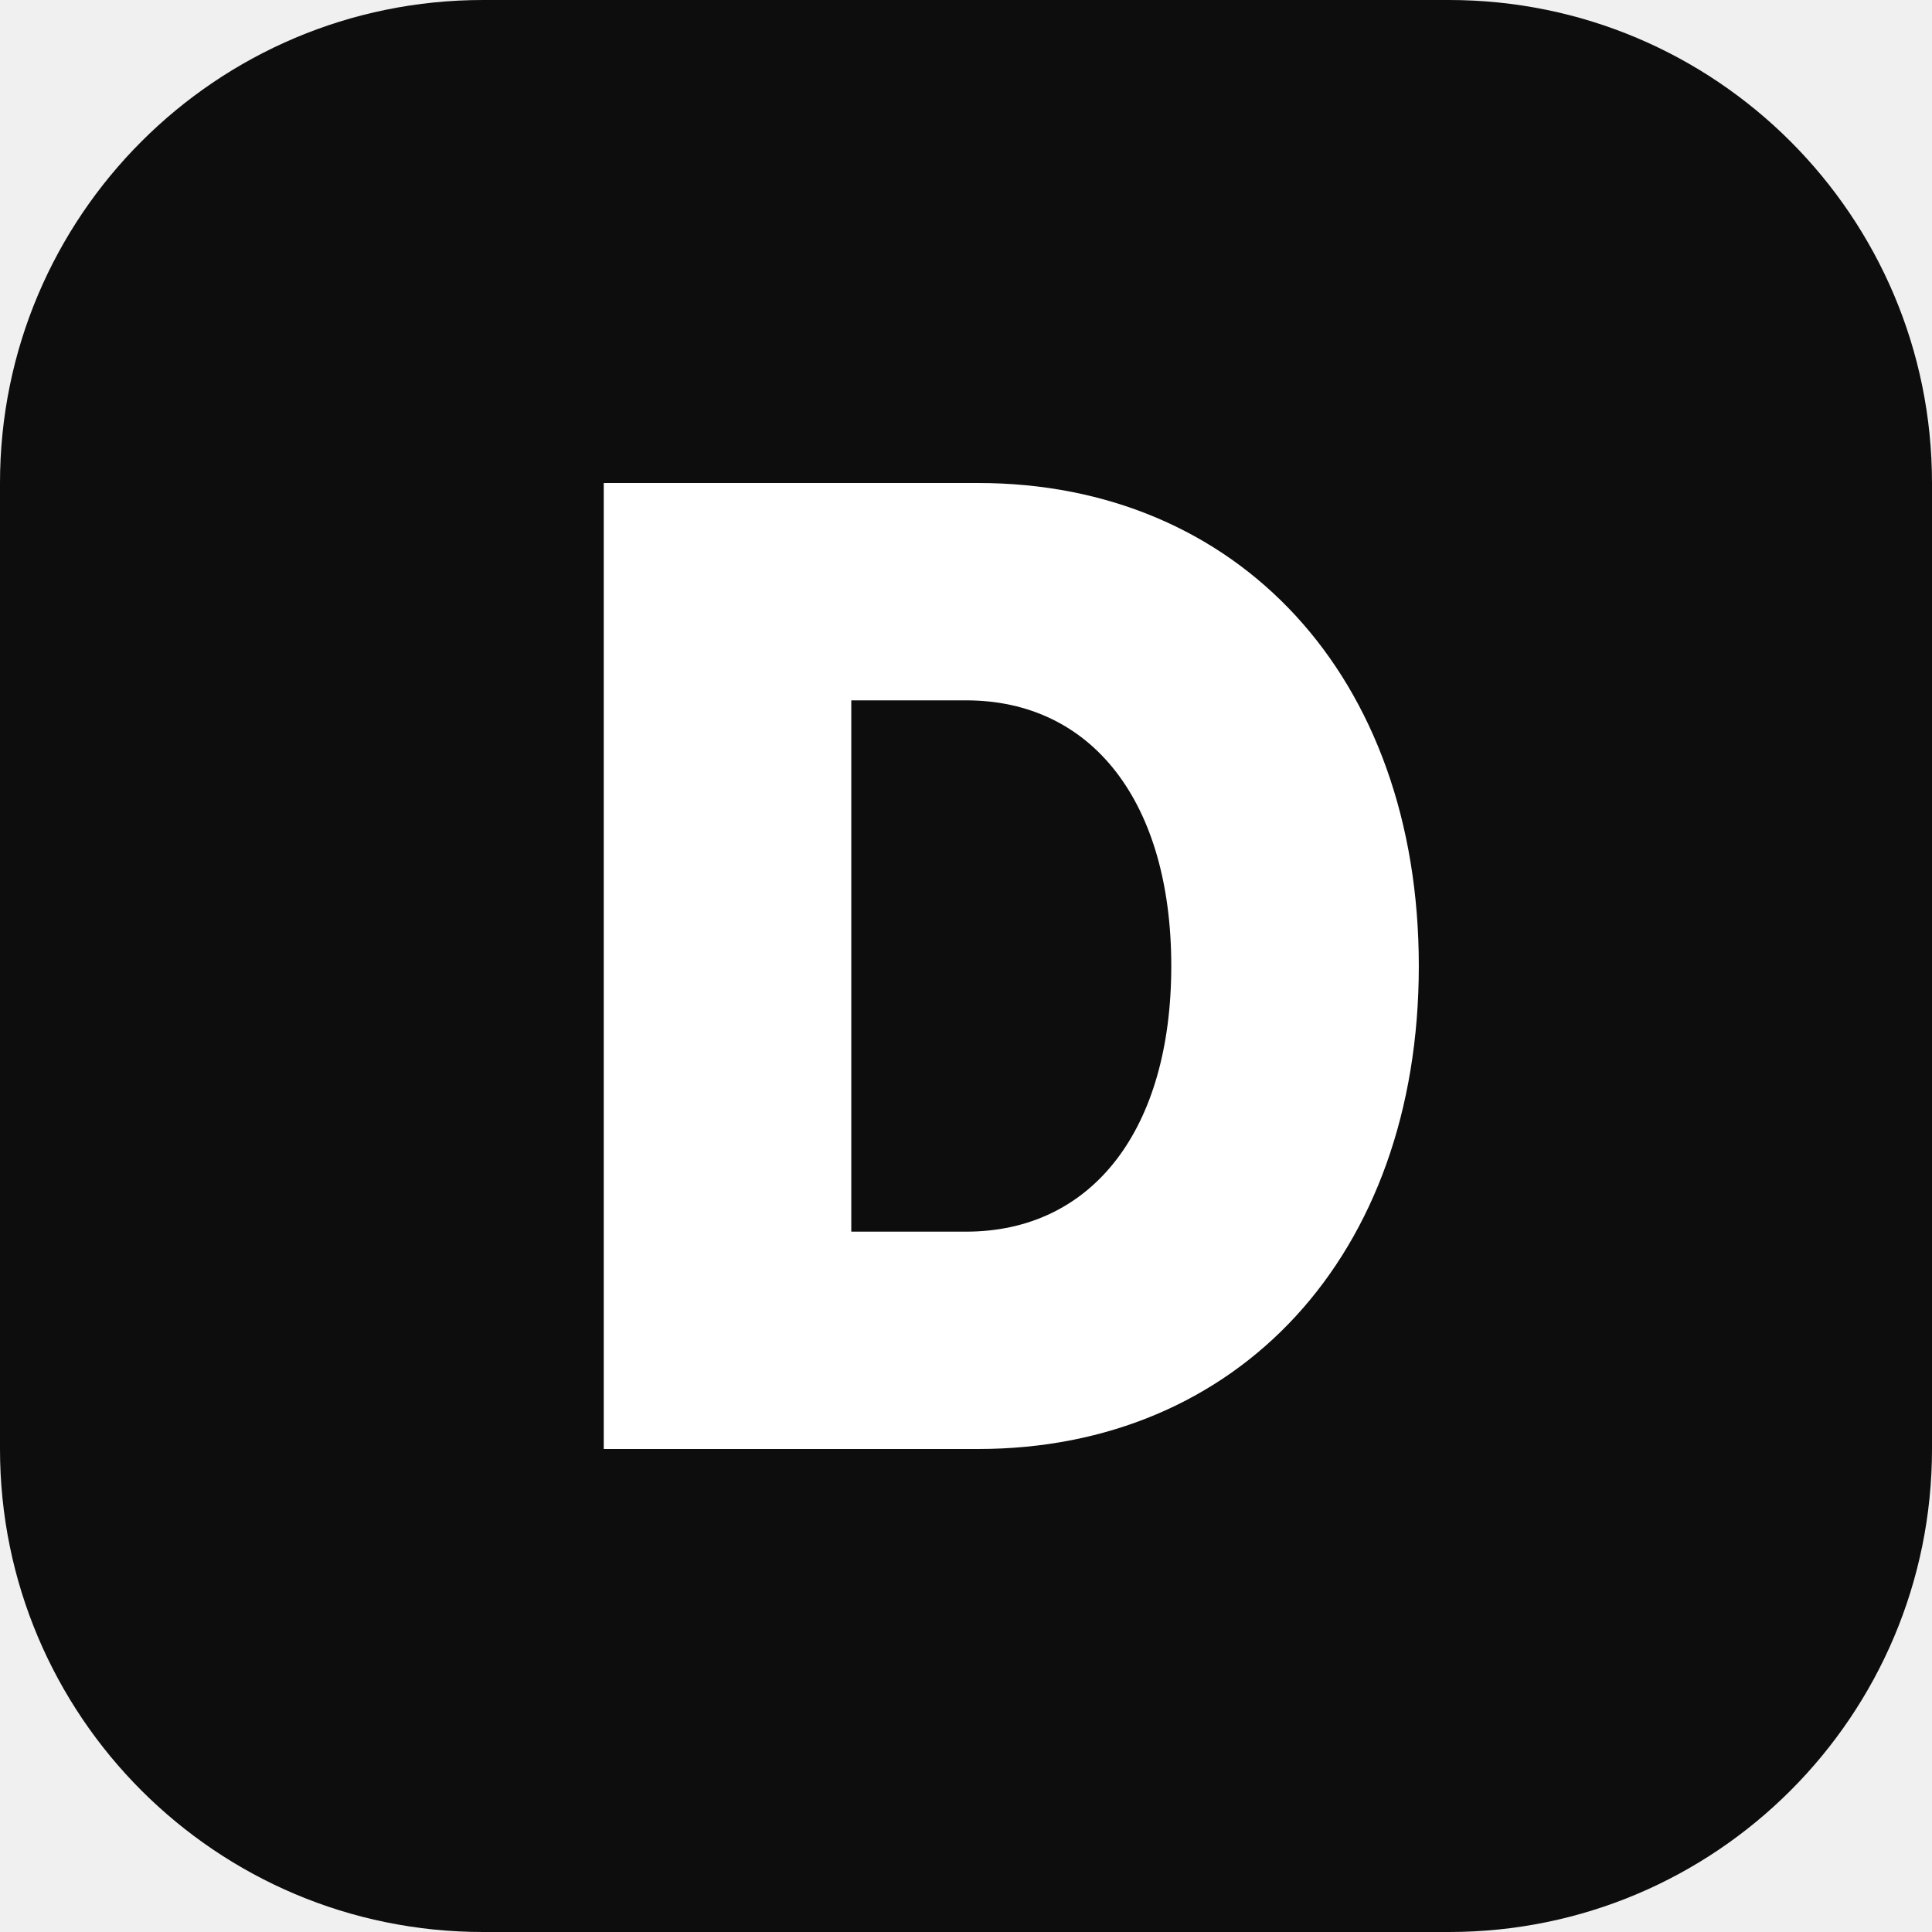
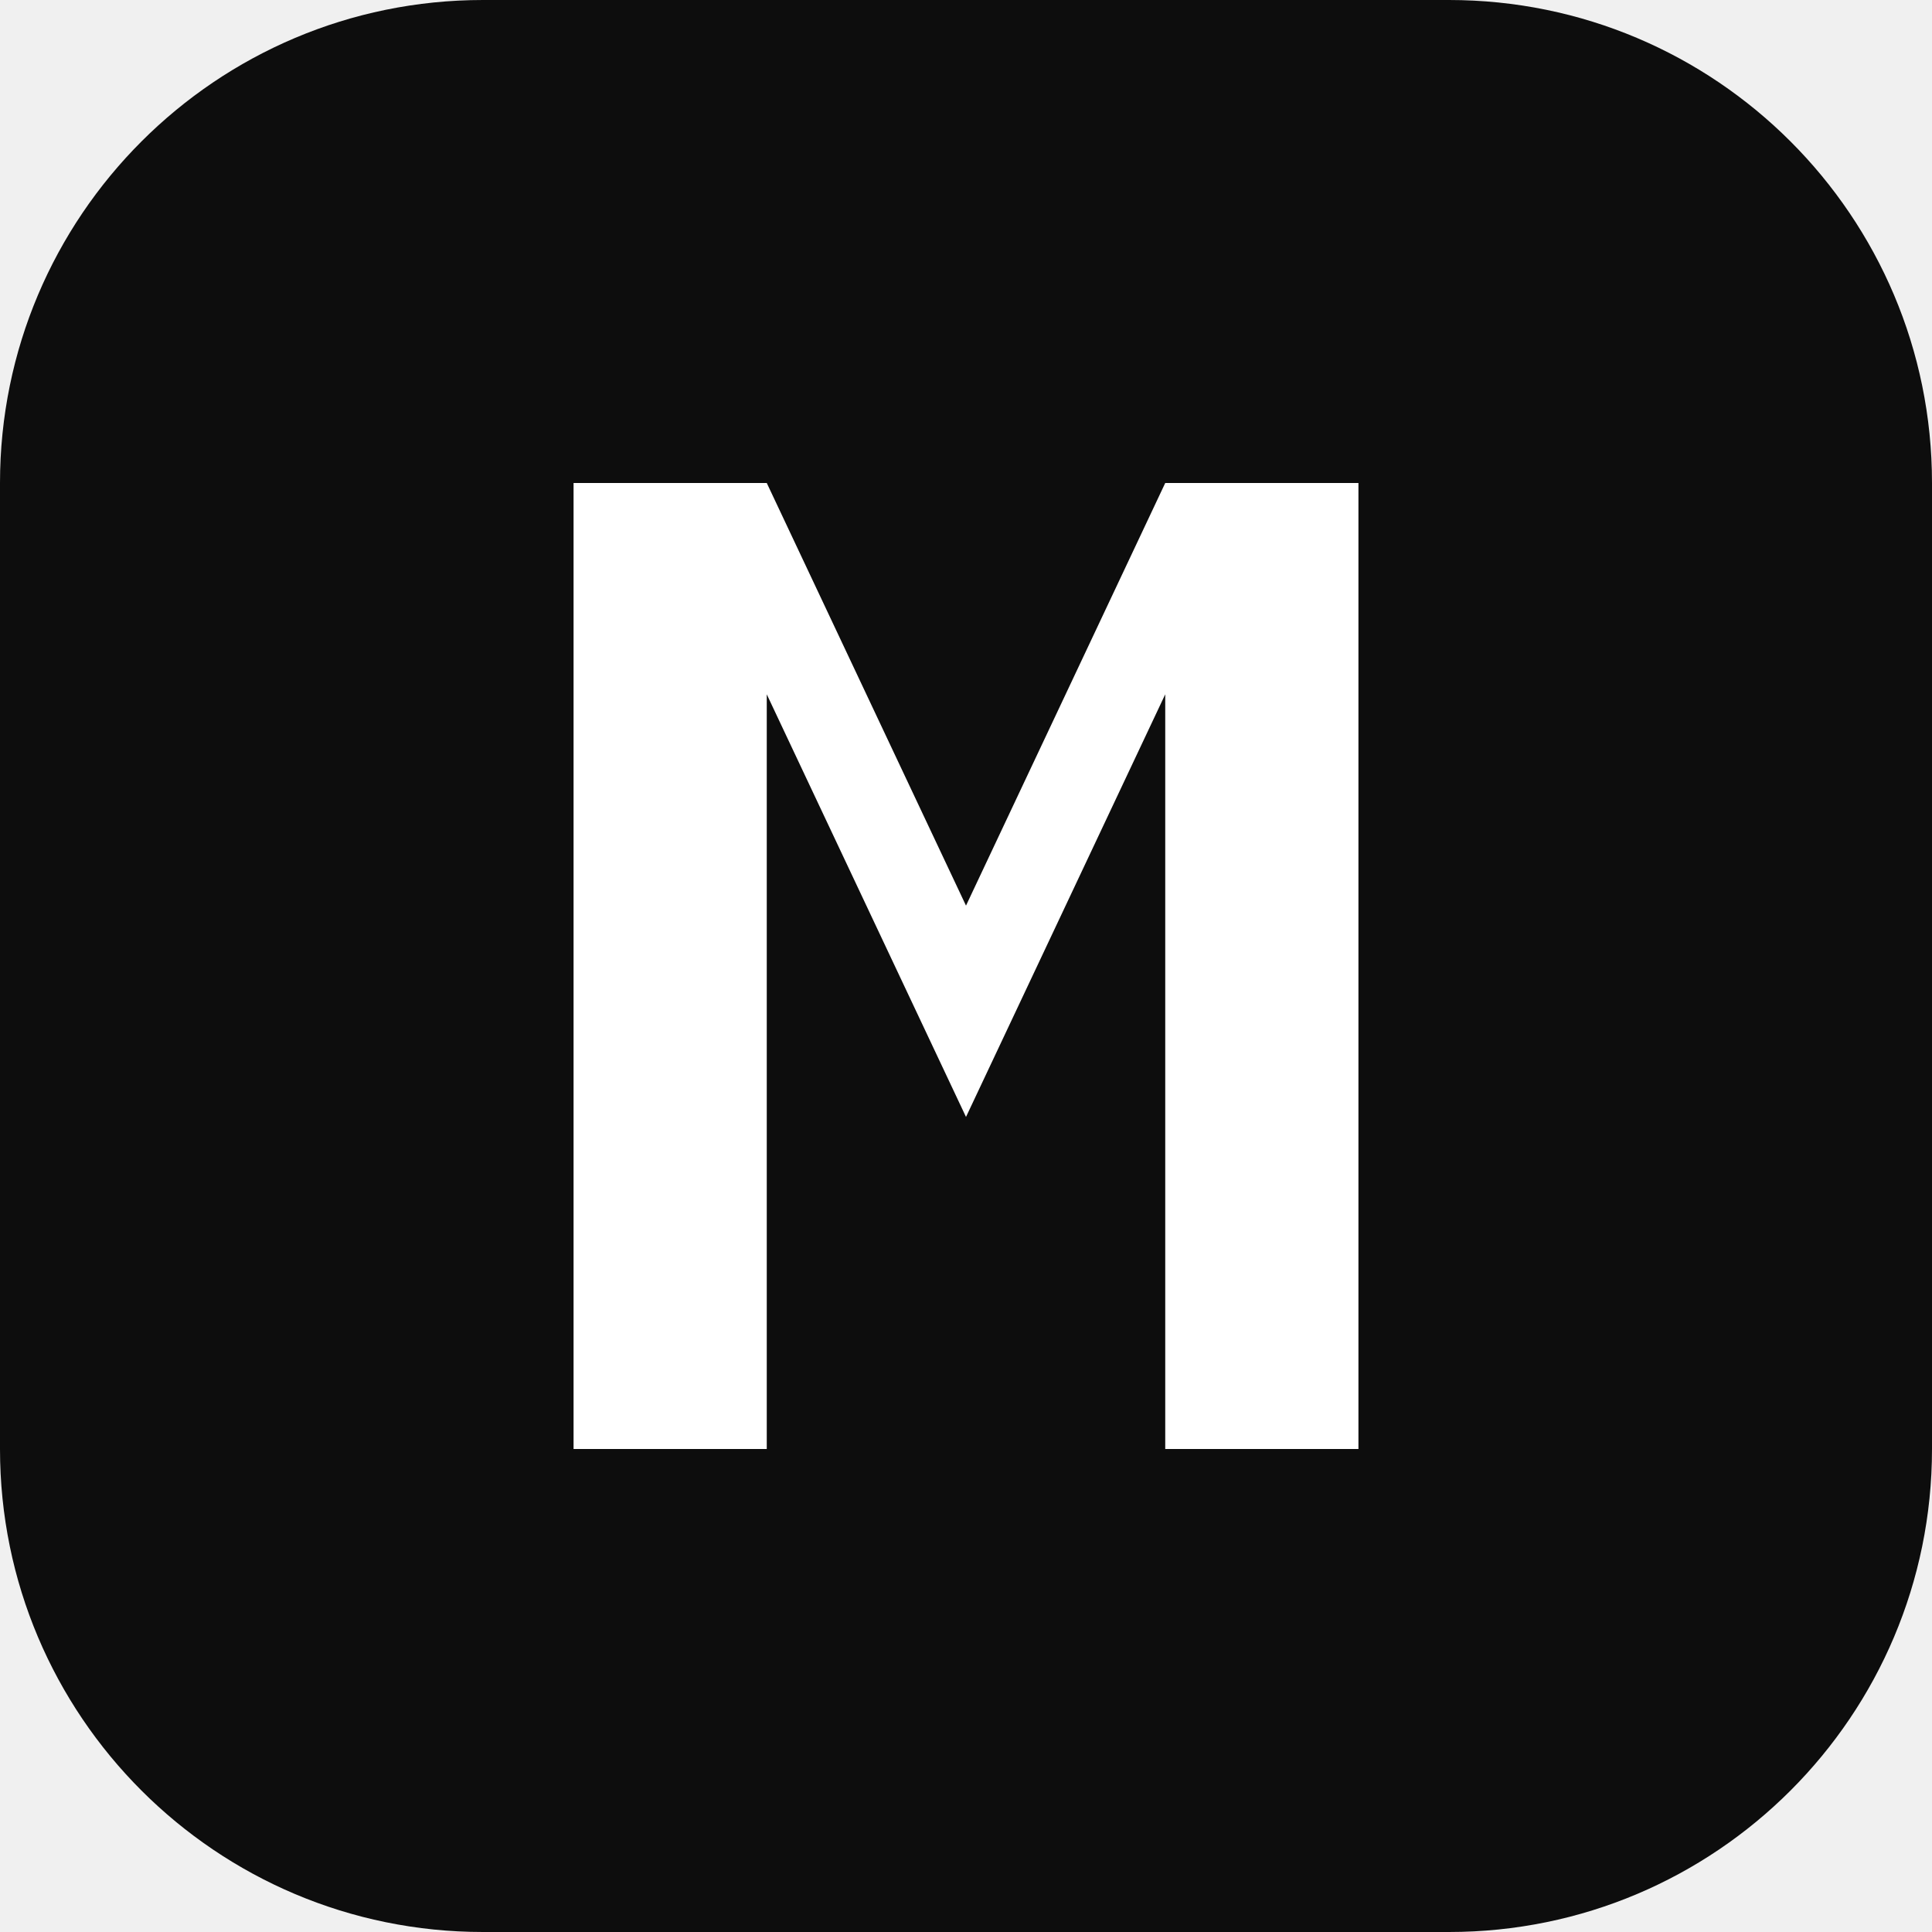
<svg xmlns="http://www.w3.org/2000/svg" viewBox="0 0 32 32">
  <rect width="32" height="32" rx="8" fill="#0d0d0d" />
-   <path d="M10 8h6.2c4.3 0 7.3 3.2 7.3 8s-3 8-7.3 8H10V8zm4.1 3.6v8.8h1.9c2.1 0 3.4-1.7 3.4-4.4s-1.3-4.4-3.4-4.4h-1.9z" fill="#fff" />
+   <path d="M9.5 24V8h3.2L16 15l3.3-7h3.2v16h-3.2V11.5L16 18.5l-3.3-7V24z" fill="#fff" />
</svg>
